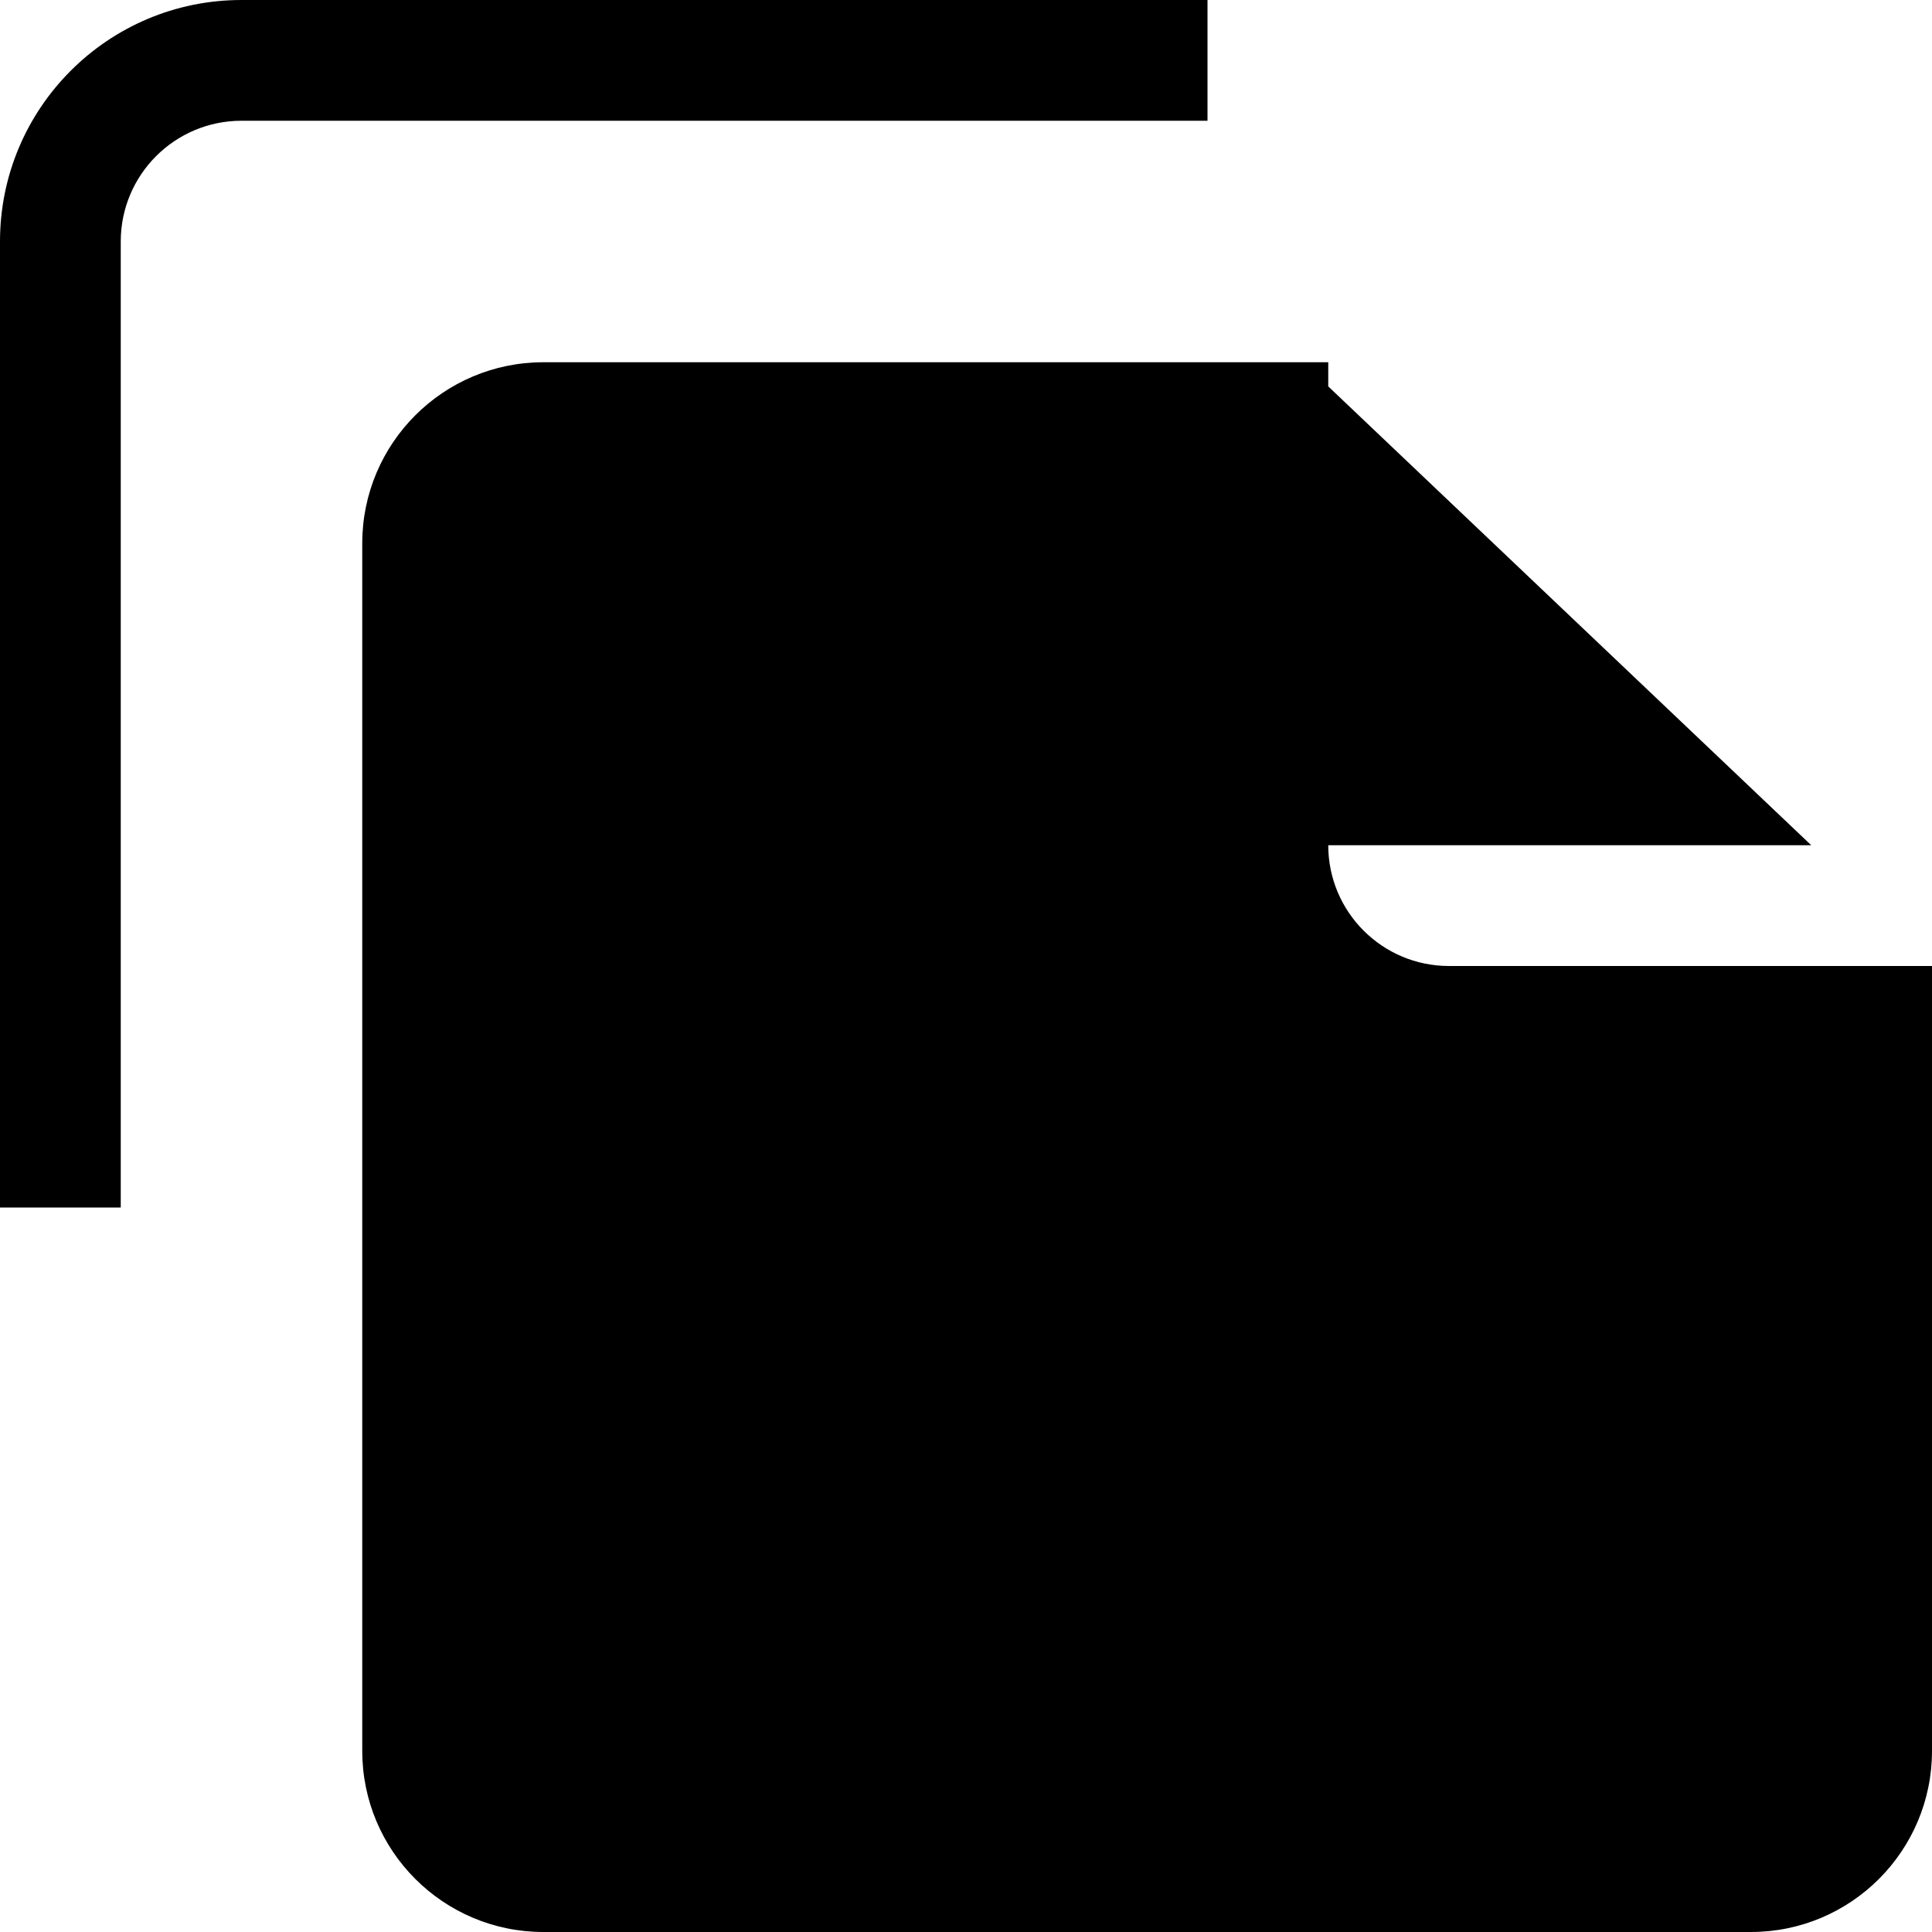
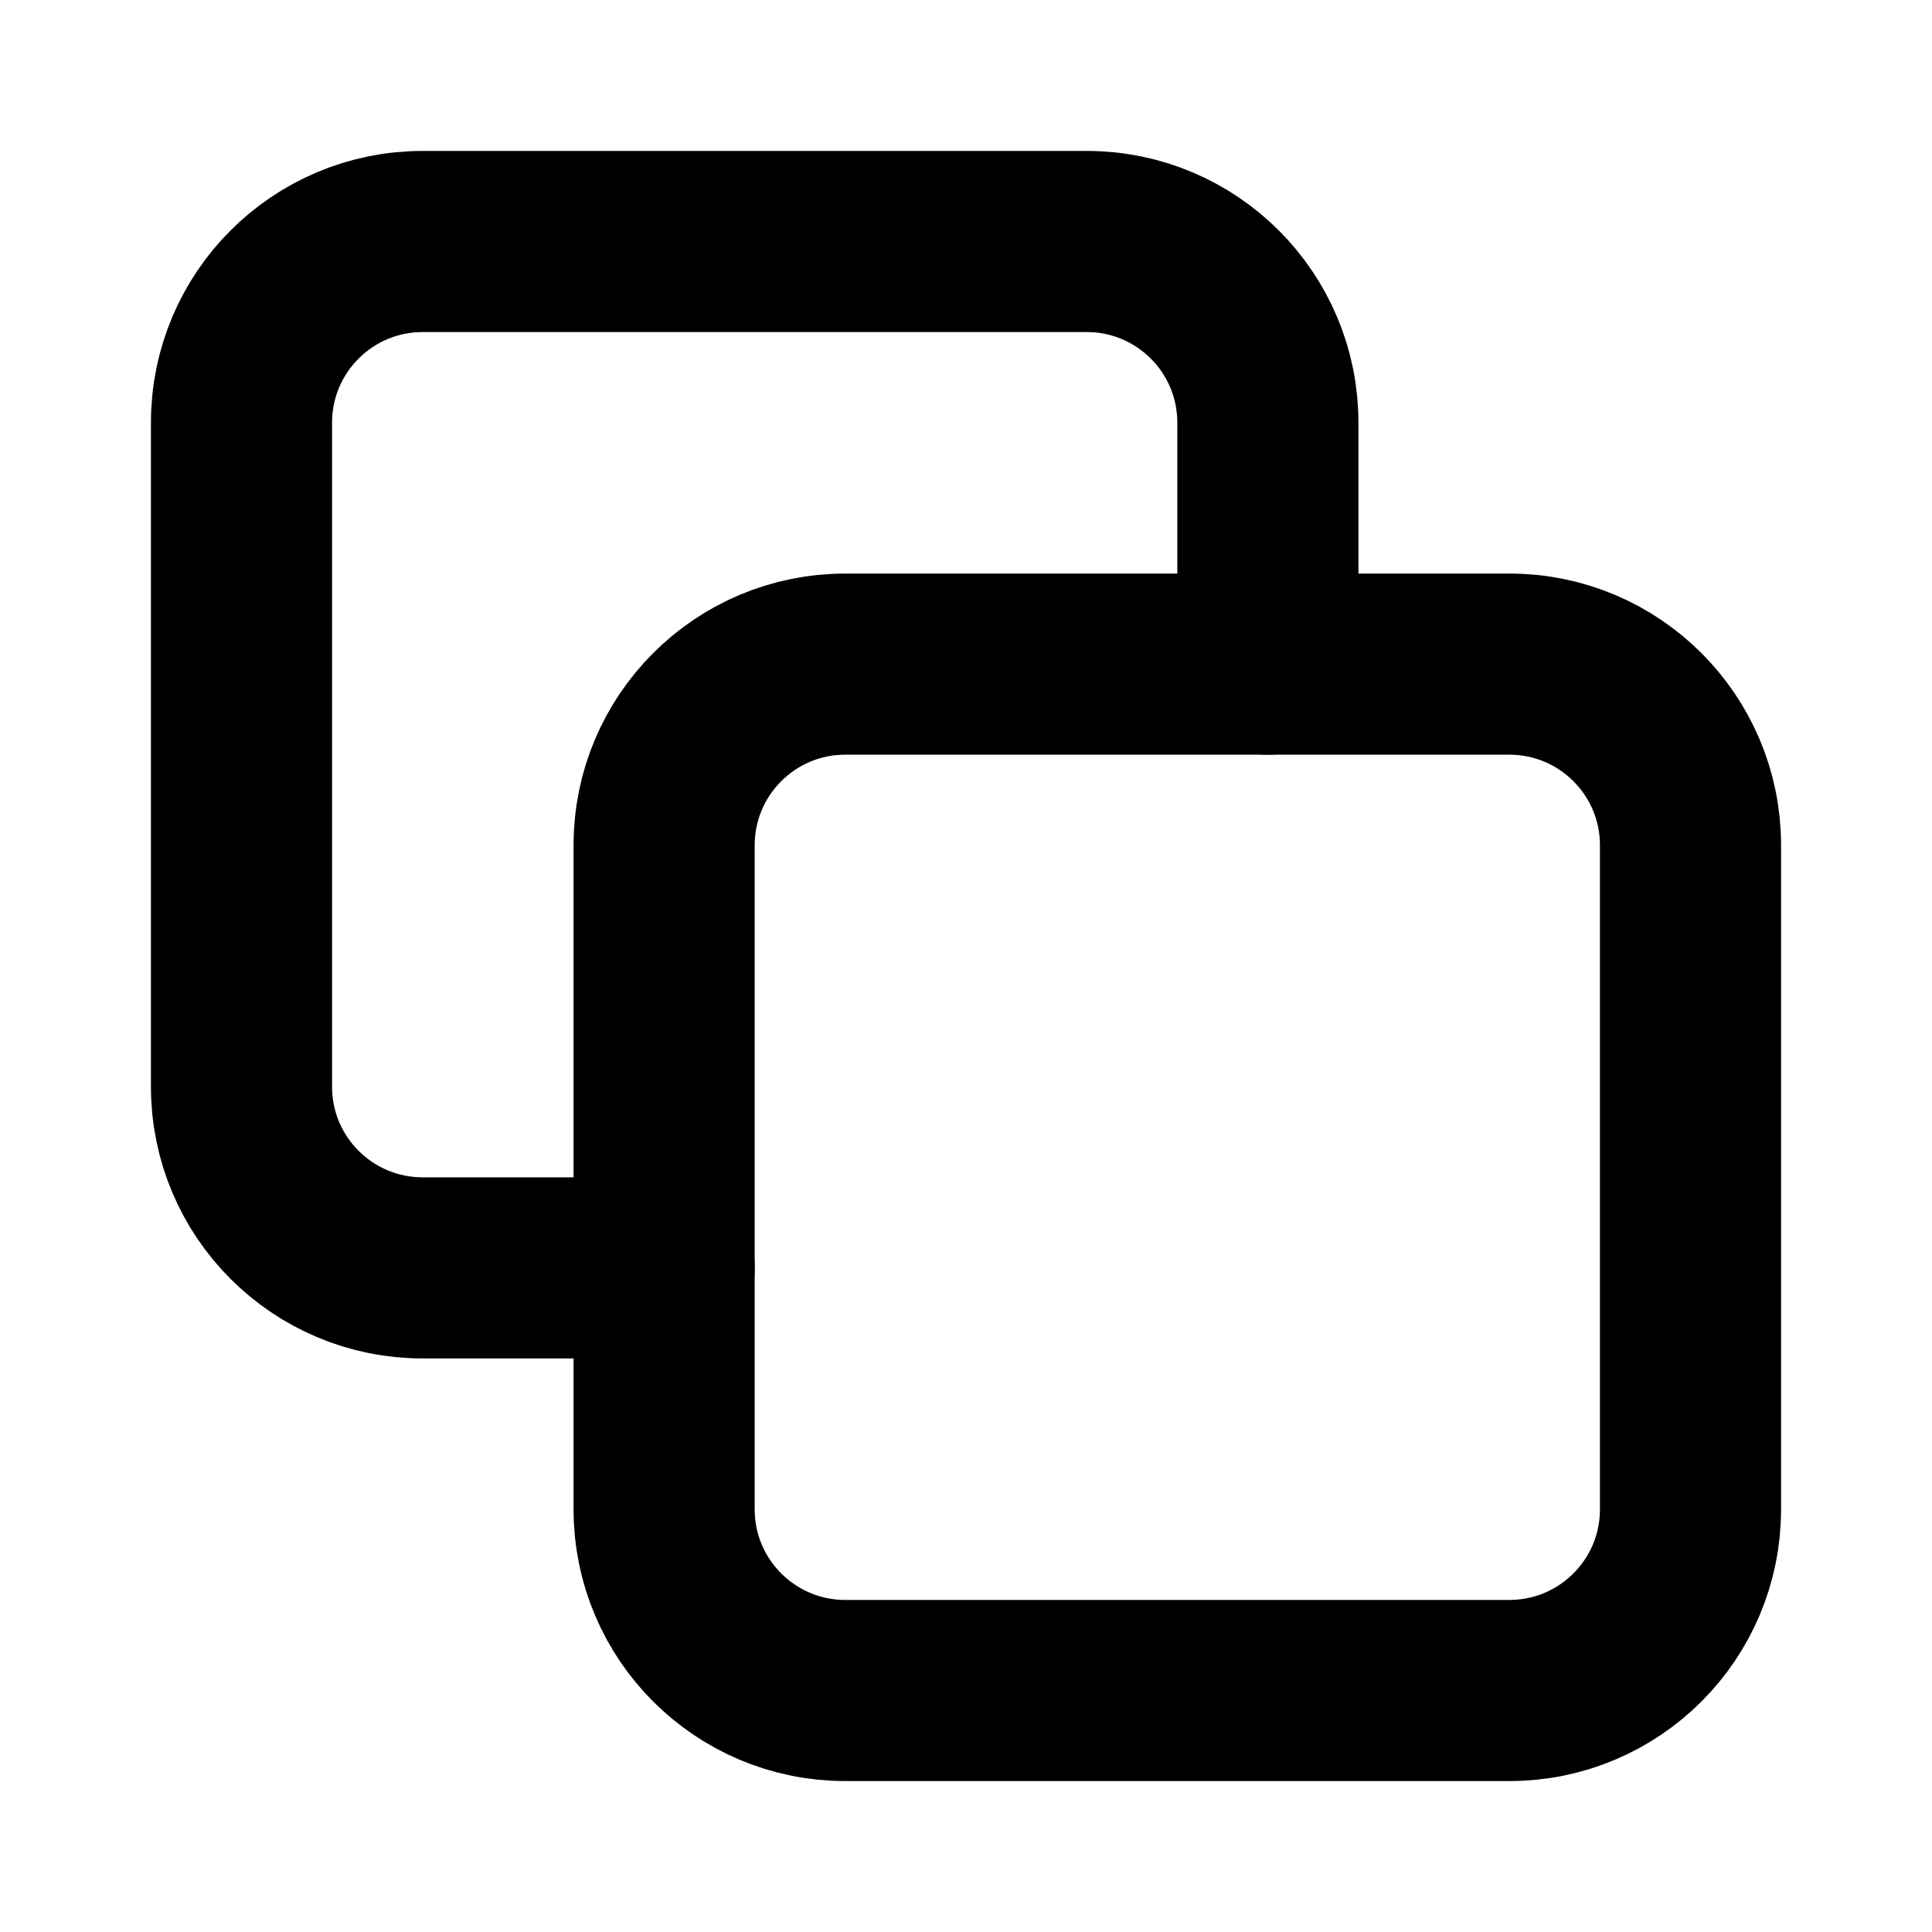
- <svg xmlns="http://www.w3.org/2000/svg" viewBox="0 0 16 16" fill="currentColor" aria-hidden="true">
-   <path d="M1 10H0V2a2 2 0 0 1 2-2h8v1H2a1 1 0 0 0-1 1v8z" />
-   <path d="M4.5 3A1.5 1.5 0 0 0 3 4.5v10A1.5 1.5 0 0 0 4.5 16h10a1.5 1.5 0 0 0 1.5-1.5V8h-4a1 1 0 0 1-1-1V3H4.5zm6.5.2V7H15l-4-3.8z" />
+ <svg xmlns="http://www.w3.org/2000/svg" viewBox="0 0 16 16" fill="none" stroke="currentColor" stroke-width="1.5" stroke-linecap="round" stroke-linejoin="round" aria-hidden="true">
+   <rect x="5.5" y="5.5" width="8.5" height="8.5" rx="1.5" />
+   <path d="M10.5 5.5V3.5A1.5 1.5 0 0 0 9 2H3.5A1.5 1.5 0 0 0 2 3.5V9a1.5 1.5 0 0 0 1.5 1.5h2" />
</svg>
